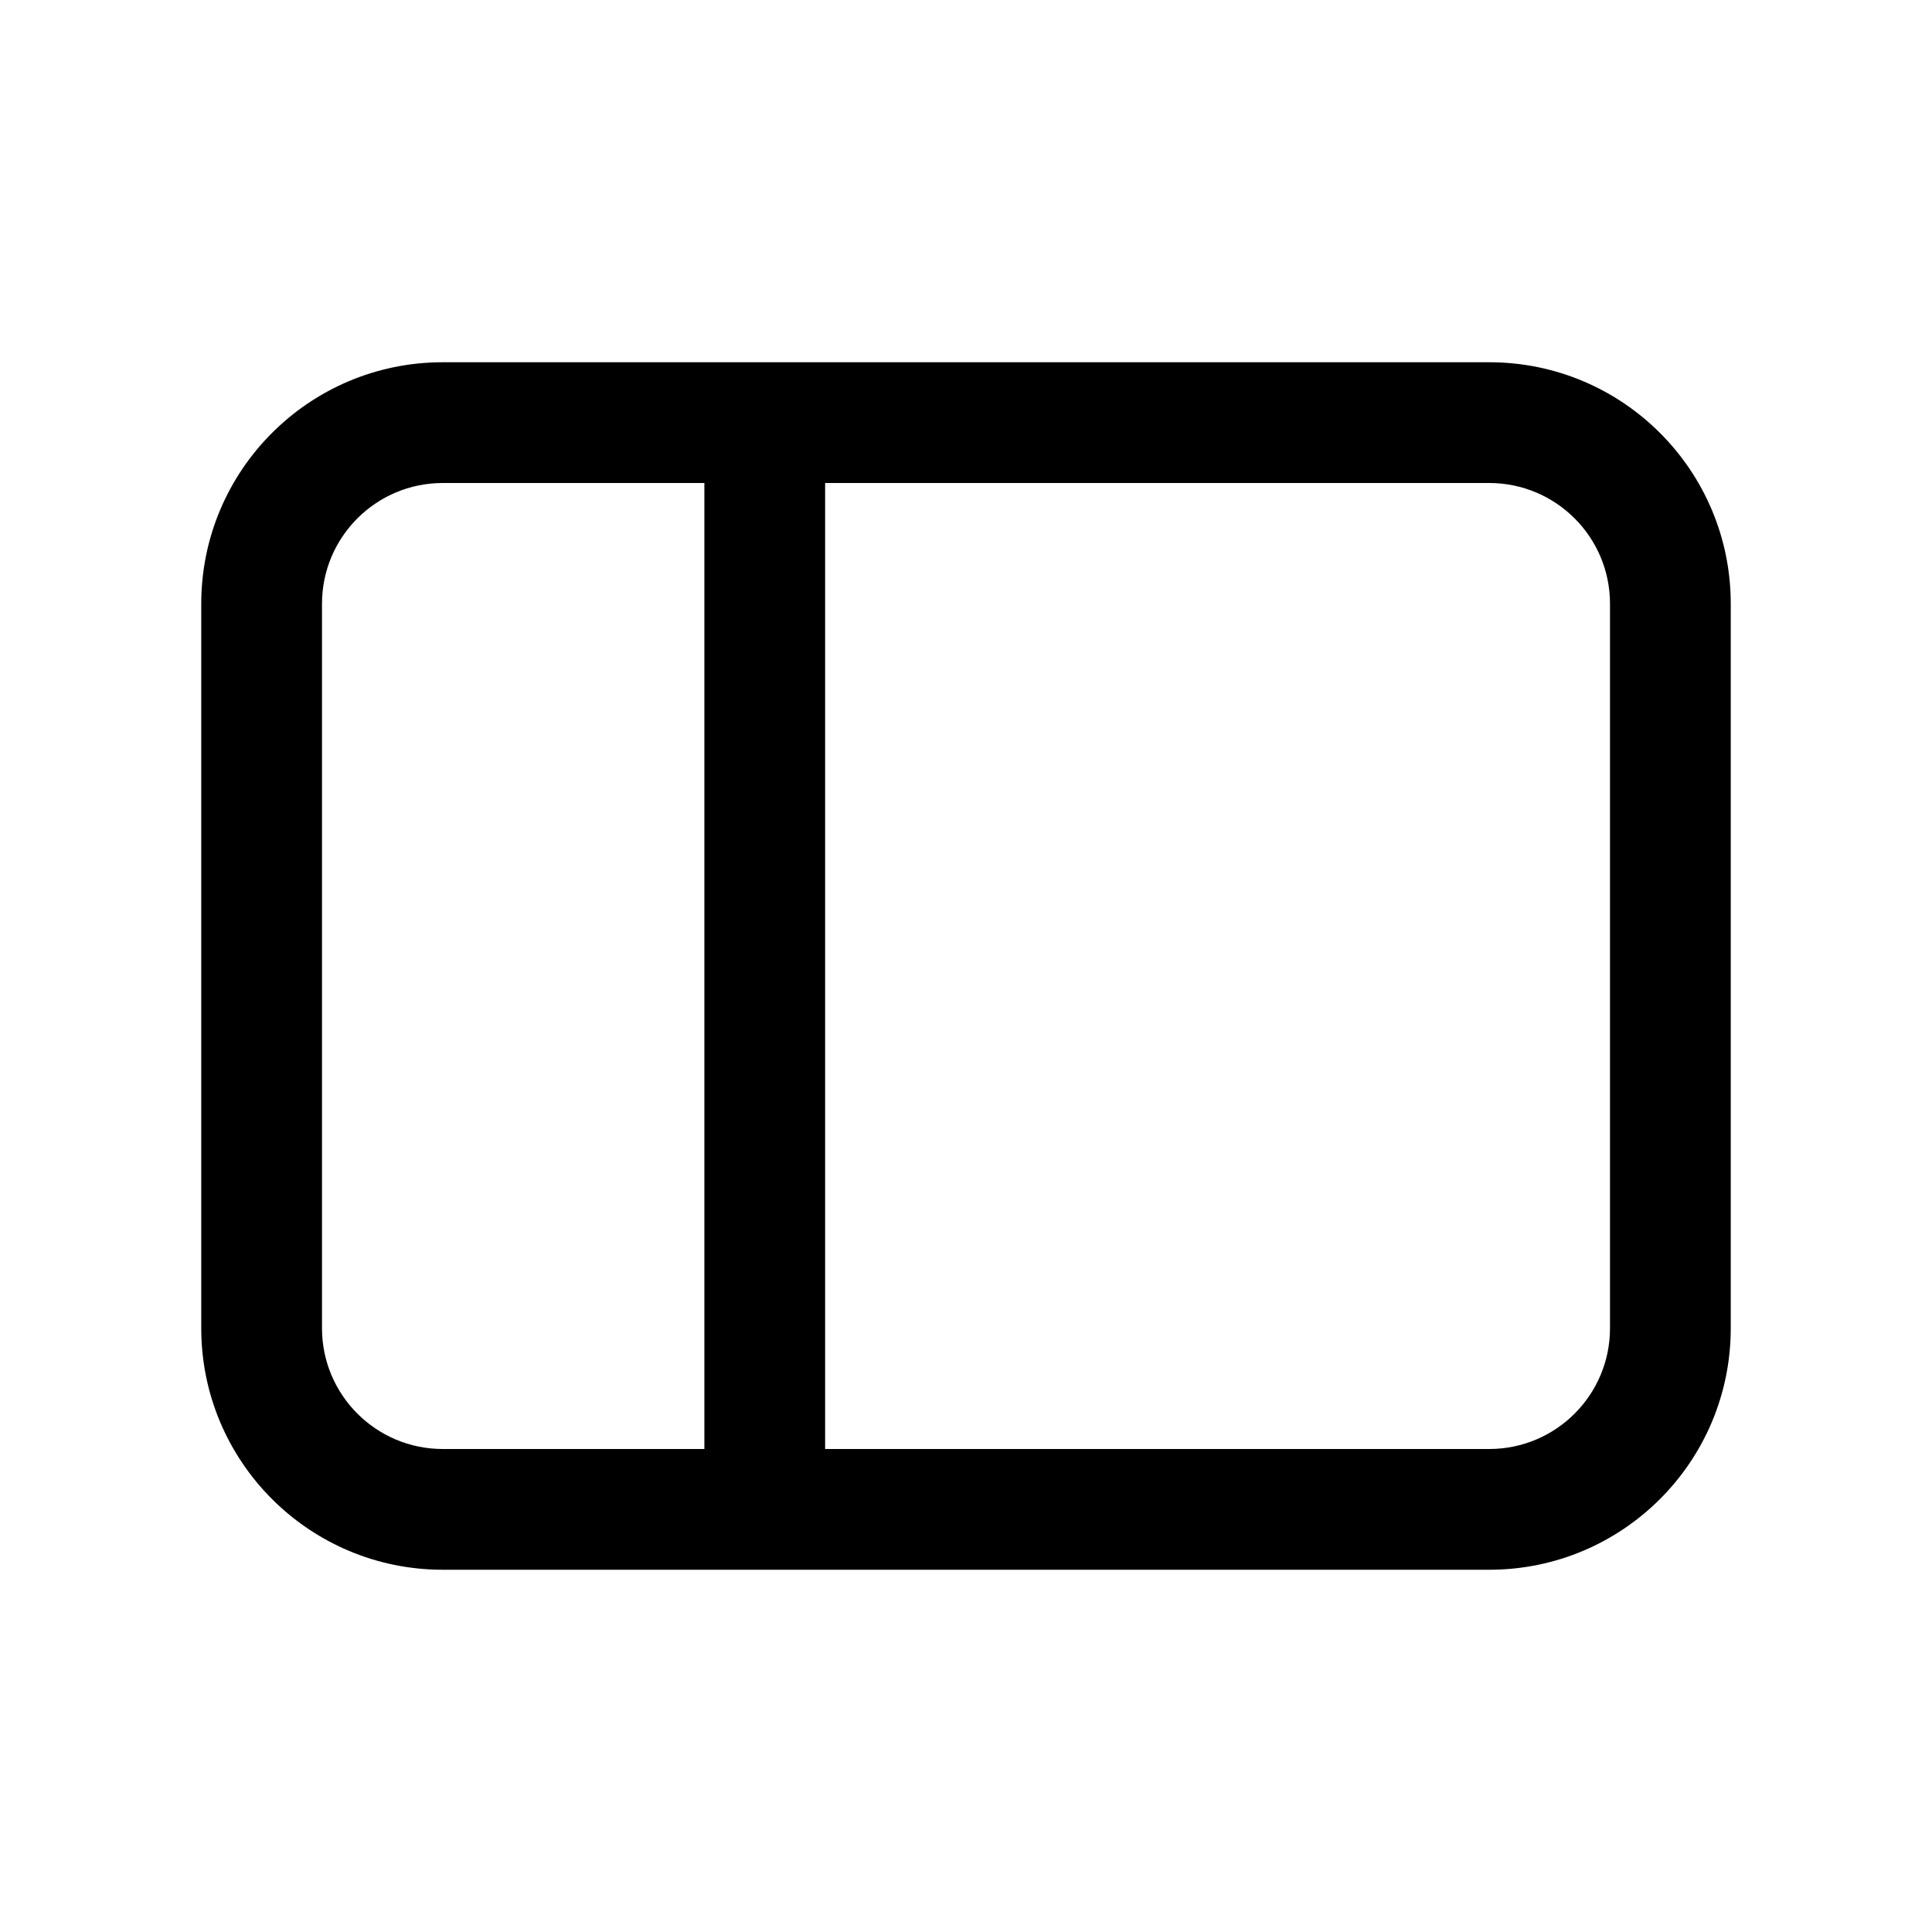
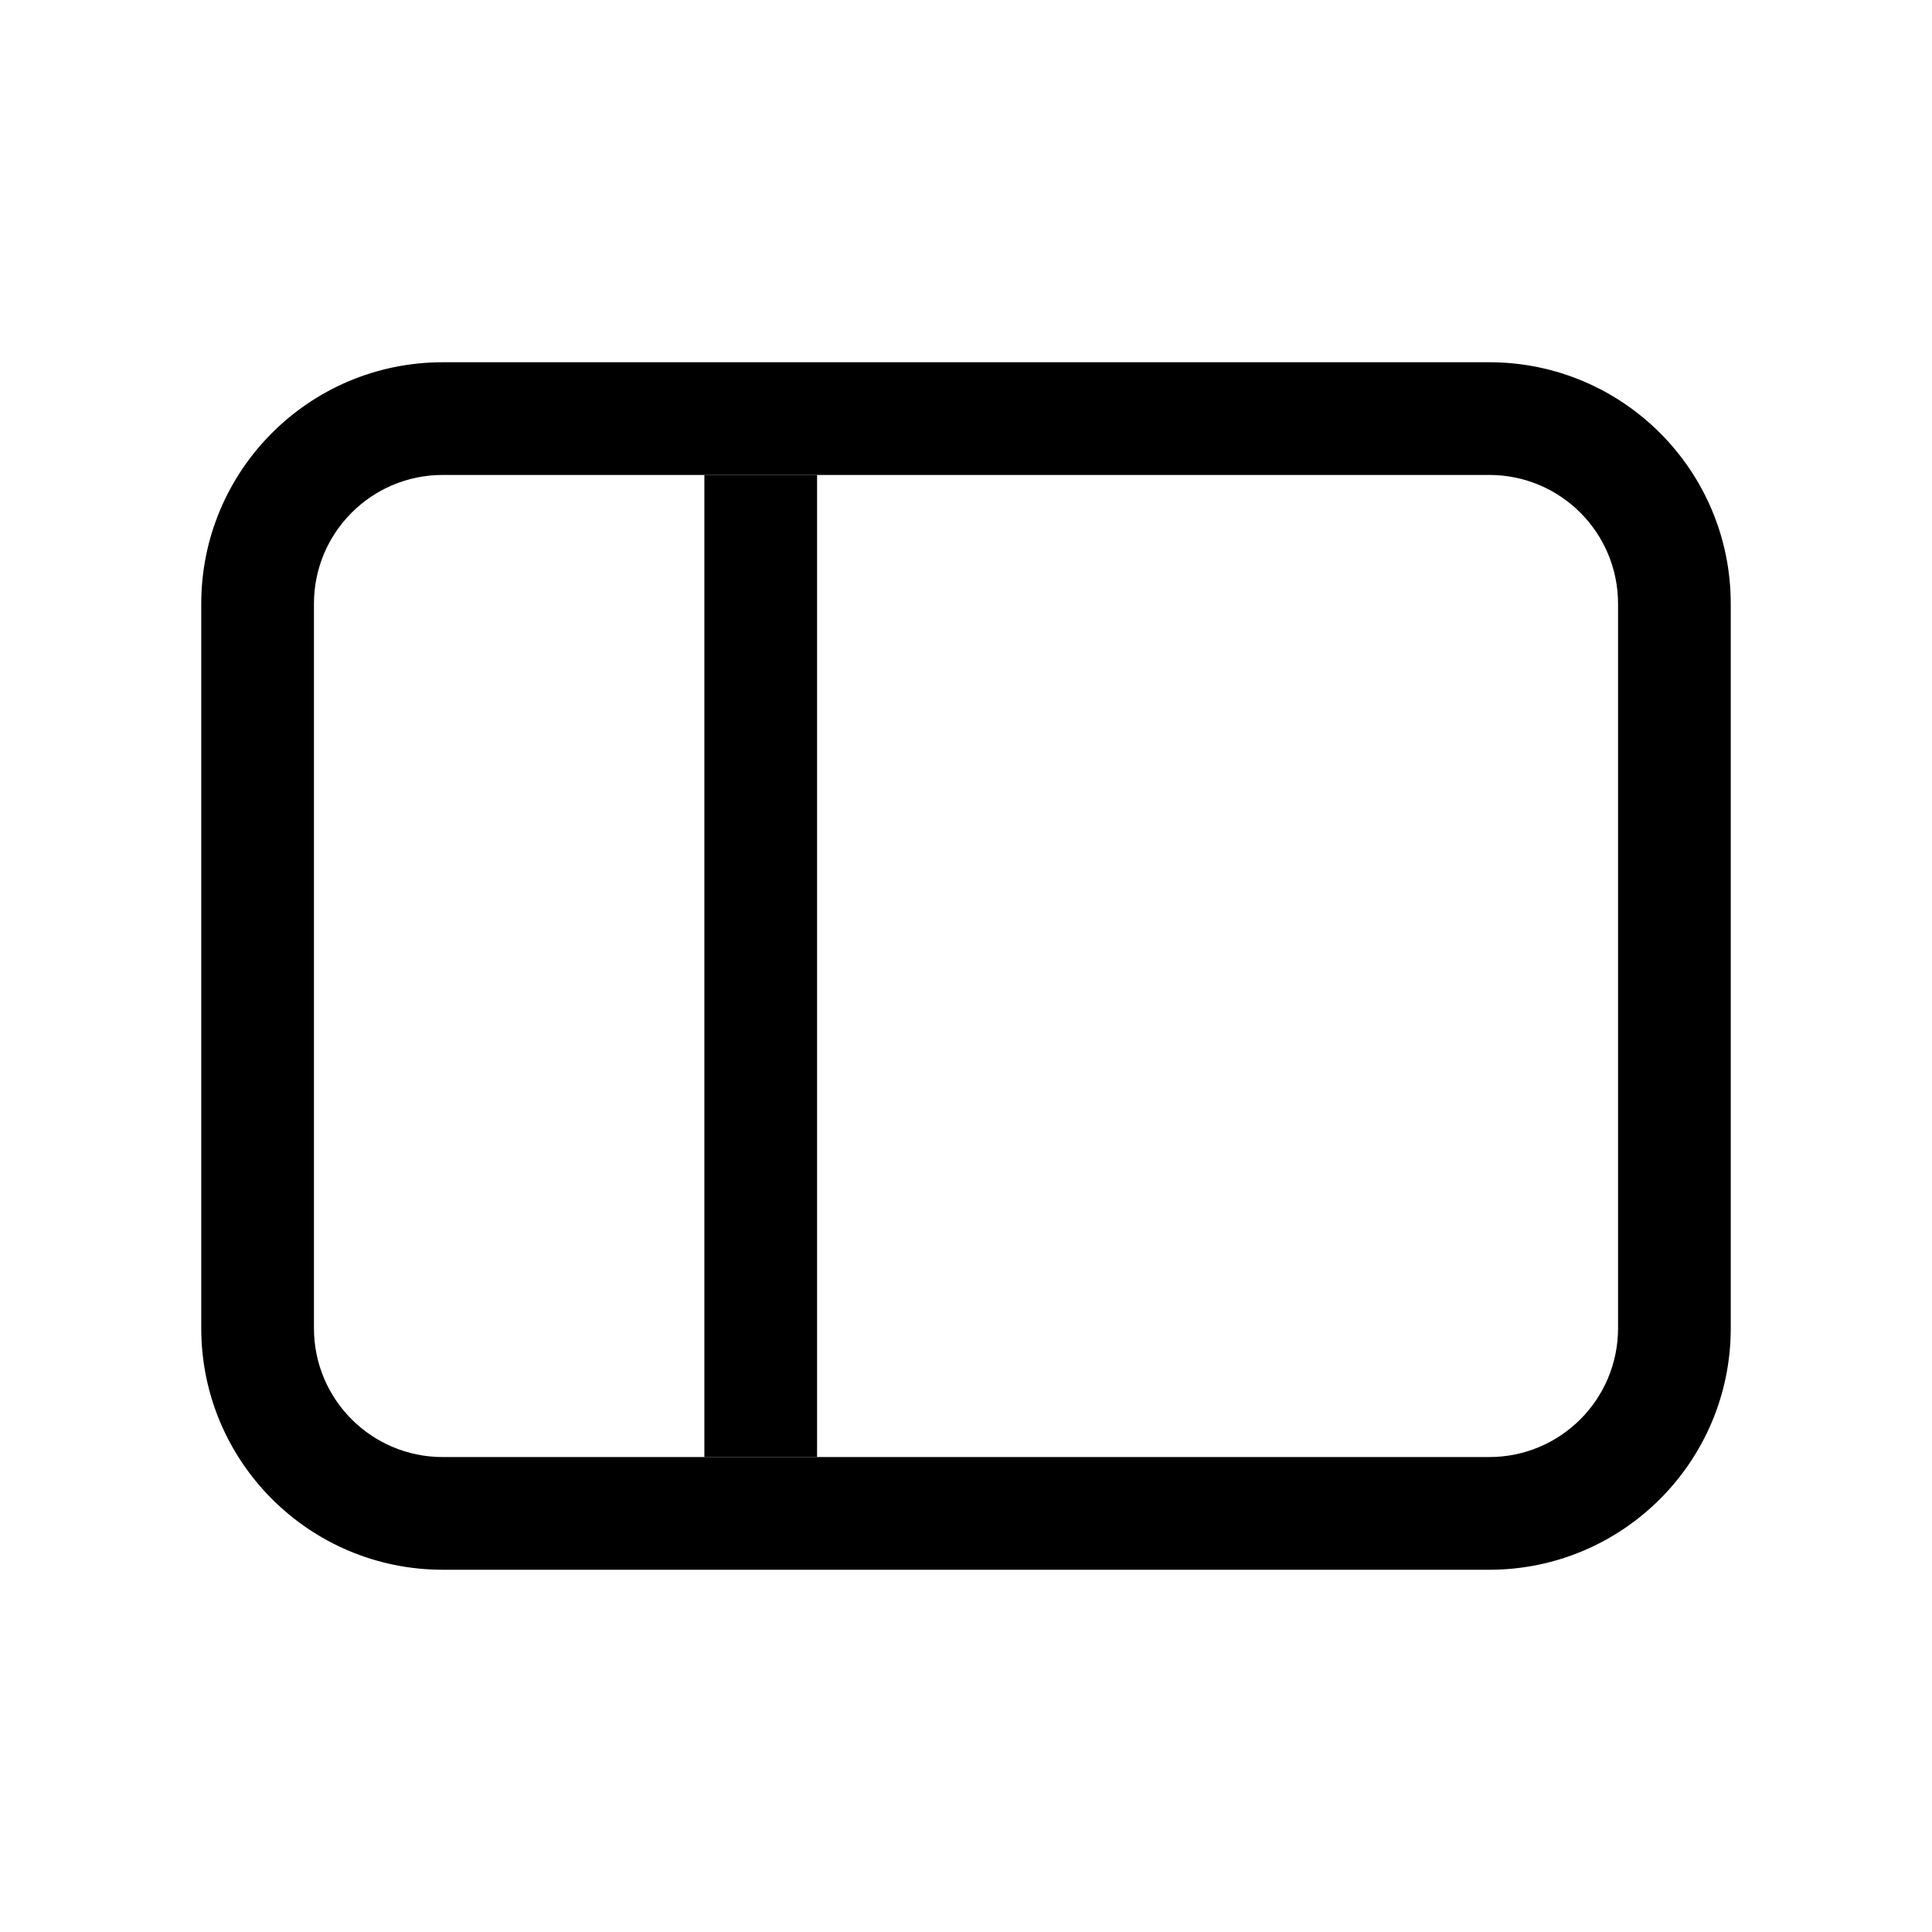
<svg xmlns="http://www.w3.org/2000/svg" viewBox="0 0 24 24" width="24" height="24">
-   <path fill="#000000" d="M18.5 4.5 C20.157 4.5 21.5 5.843 21.5 7.5 L21.5 16.5 C21.5 18.157 20.157 19.5 18.5 19.5 L5.5 19.5 C3.843 19.5 2.5 18.157 2.5 16.5 L2.5 7.5 C2.5 5.843 3.843 4.5 5.5 4.5 Z M5.5 6 C4.672 6 4 6.672 4 7.5 L4 16.5 C4 17.328 4.672 18 5.5 18 L18.5 18 C19.328 18 20 17.328 20 16.5 L20 7.5 C20 6.672 19.328 6 18.5 6 Z" />
-   <path fill="#000000" d="M8.75 6 L10.25 6 L10.25 18 L8.75 18 Z" />
+   <path fill="#000000" d="M18.5 4.5 C20.157 4.5 21.5 5.843 21.5 7.5 L21.5 16.5 C21.5 18.157 20.157 19.5 18.5 19.5 L5.5 19.5 C3.843 19.5 2.5 18.157 2.5 16.5 L2.5 7.5 C2.5 5.843 3.843 4.5 5.5 4.5 Z M5.5 5.9 C4.616 5.9 3.9 6.616 3.9 7.5 L3.9 16.5 C3.9 17.384 4.616 18.1 5.5 18.1 L18.5 18.1 C19.384 18.1 20.1 17.384 20.1 16.5 L20.1 7.5 C20.1 6.616 19.384 5.9 18.5 5.9 Z" />
+   <path fill="#000000" d="M8.75 5.9 L10.15 5.9 L10.15 18.1 L8.75 18.1 Z" />
</svg>
